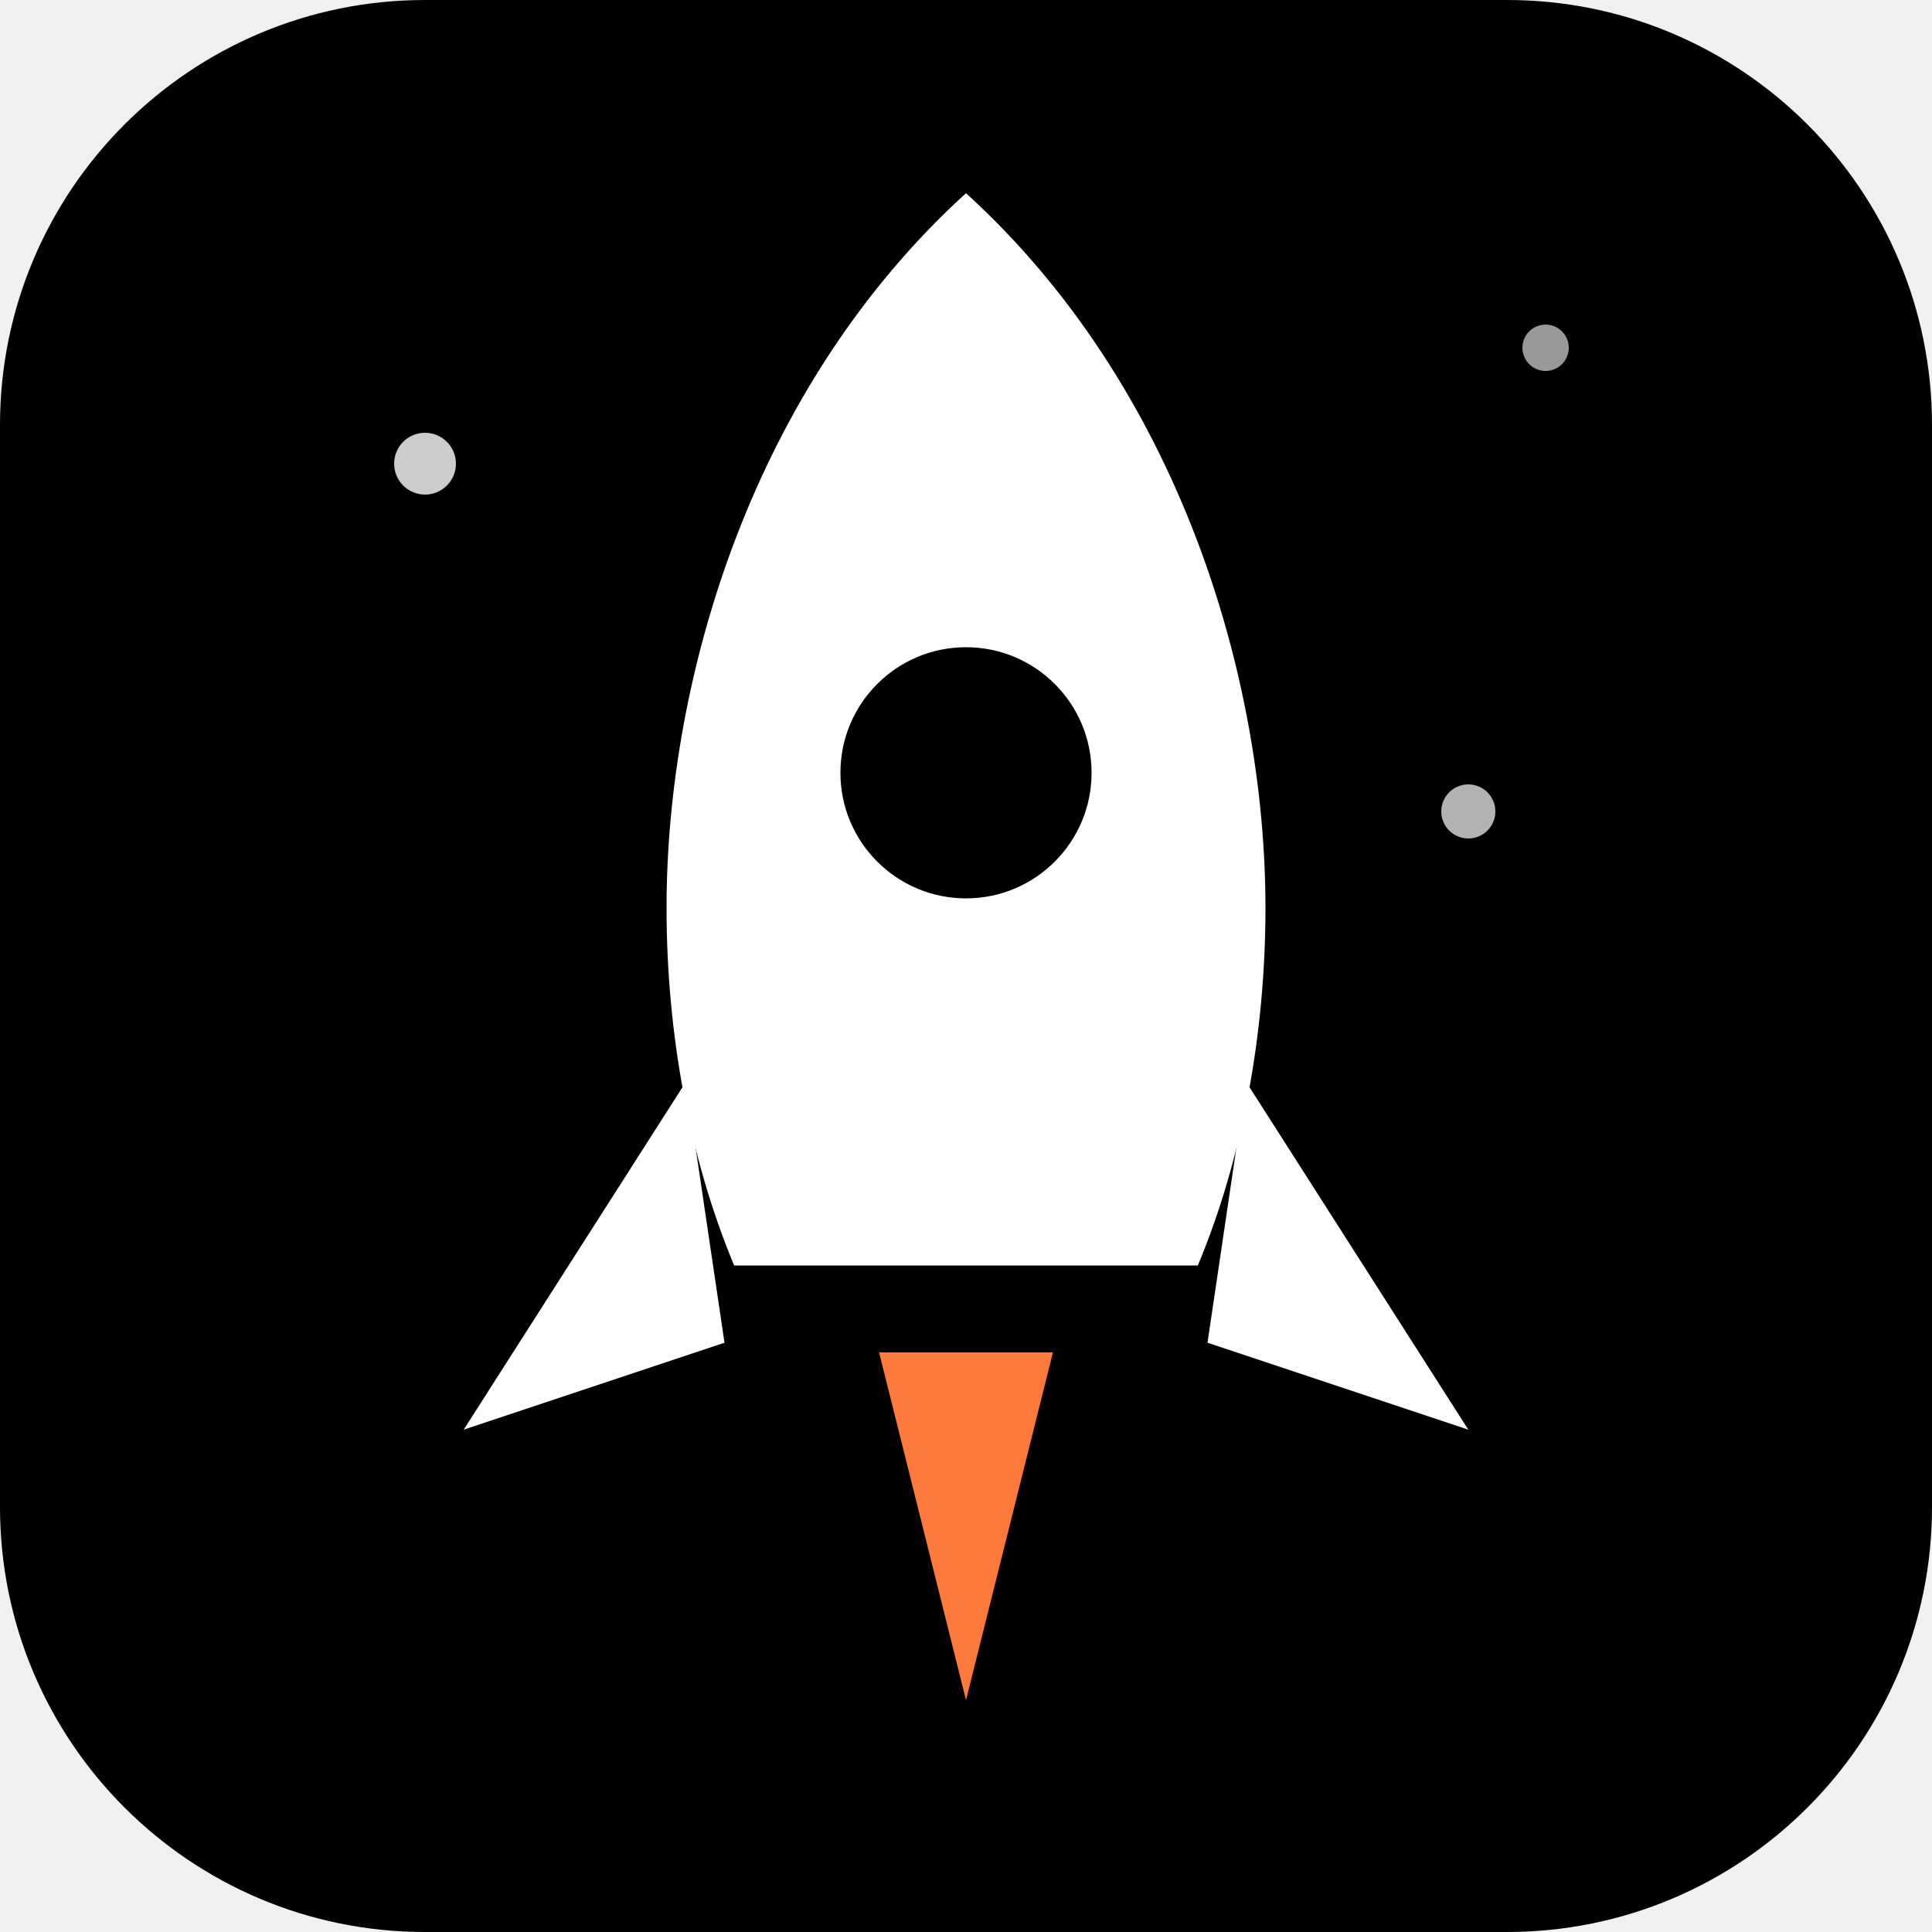
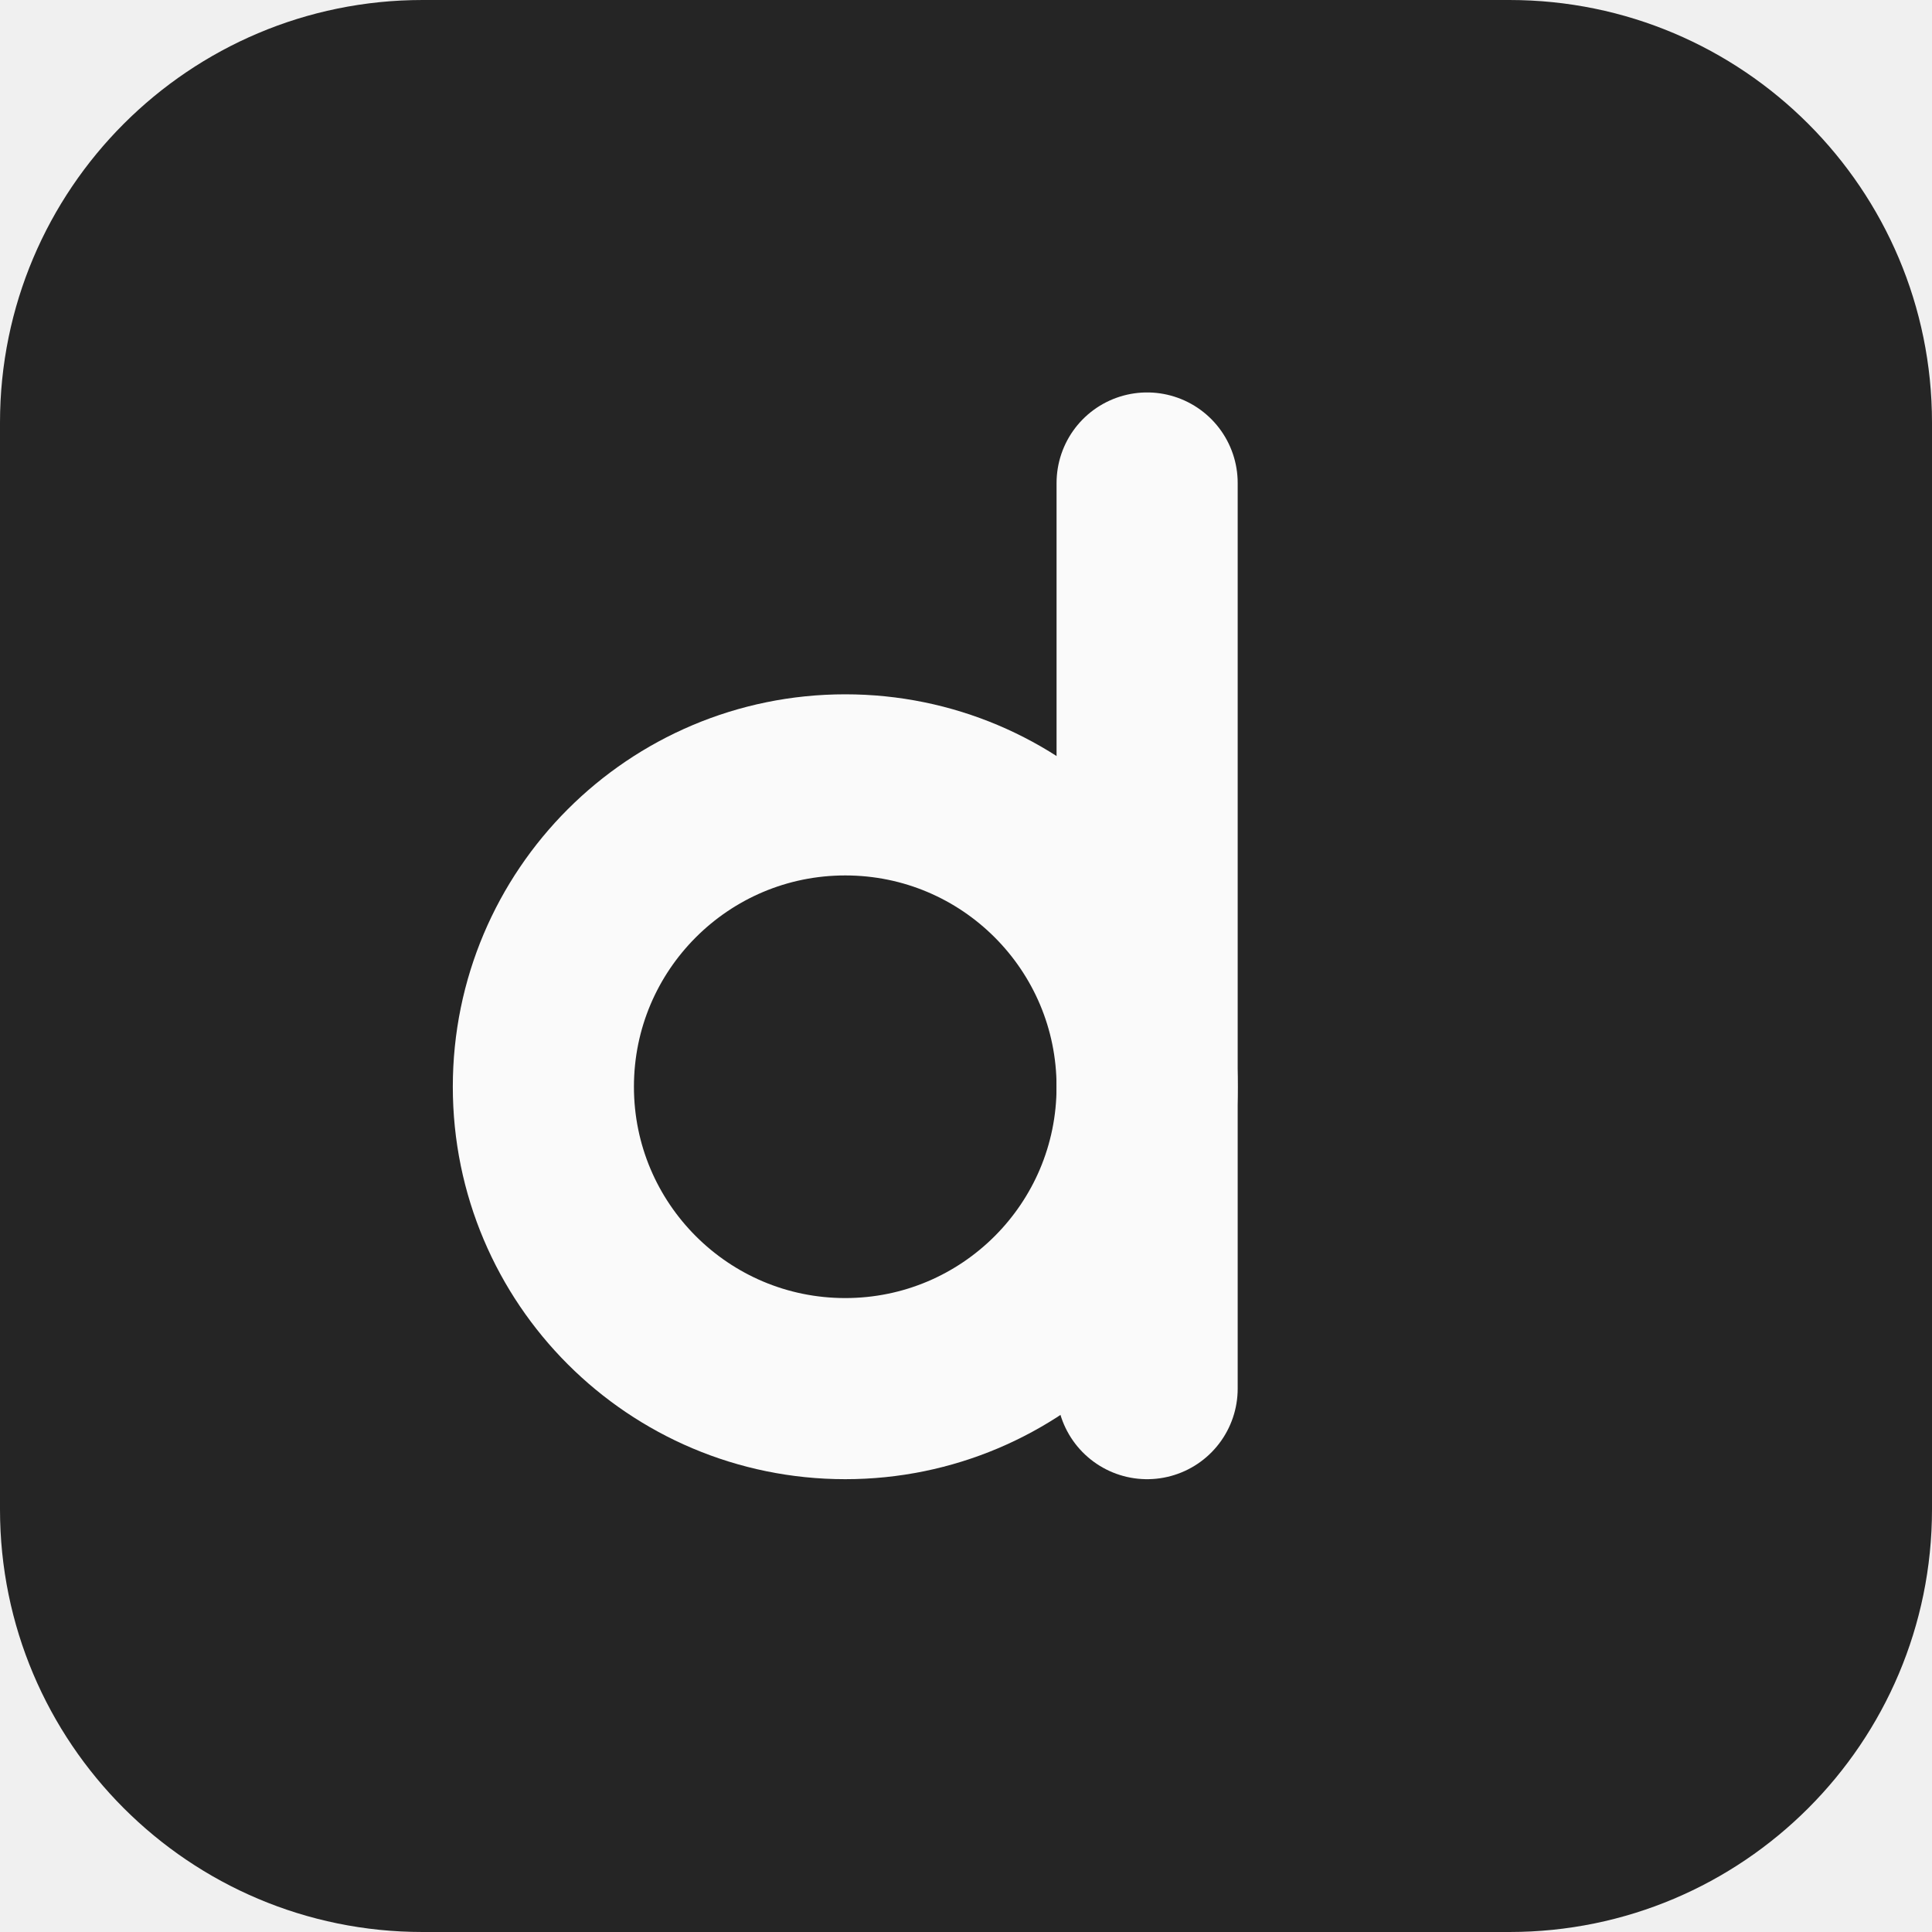
- <svg xmlns="http://www.w3.org/2000/svg" viewBox="0 0 100 100">
-   <rect width="100" height="100" rx="22" fill="#000" />
-   <path d="M50 10c11 10 15.5 25 15.5 37 0 6.5-1.2 13-3.5 18.5H38c-2.3-5.5-3.5-12-3.5-18.5 0-12 4.5-27 15.5-37z" fill="#fff" />
-   <circle cx="50" cy="40" r="6.5" fill="#000" />
-   <path d="M35.5 56 24 74l13.5-4.5zM64.5 56 76 74l-13.5-4.5z" fill="#fff" />
-   <path d="M45.5 70h9L50 88z" fill="#ff7a3d" />
-   <circle cx="22" cy="24" r="1.6" fill="#fff" opacity=".8" />
-   <circle cx="80" cy="18" r="1.2" fill="#fff" opacity=".6" />
-   <circle cx="76" cy="42" r="1.4" fill="#fff" opacity=".7" />
+ <svg xmlns="http://www.w3.org/2000/svg" viewBox="0 0 64 64">
+   <rect width="64" height="64" rx="14" fill="#252525" />
+   <g fill="none" stroke="#fafafa" stroke-width="6" stroke-linecap="round">
+     <circle cx="28" cy="36" r="10" />
+     <path d="M38 16v30" />
+   </g>
</svg>
